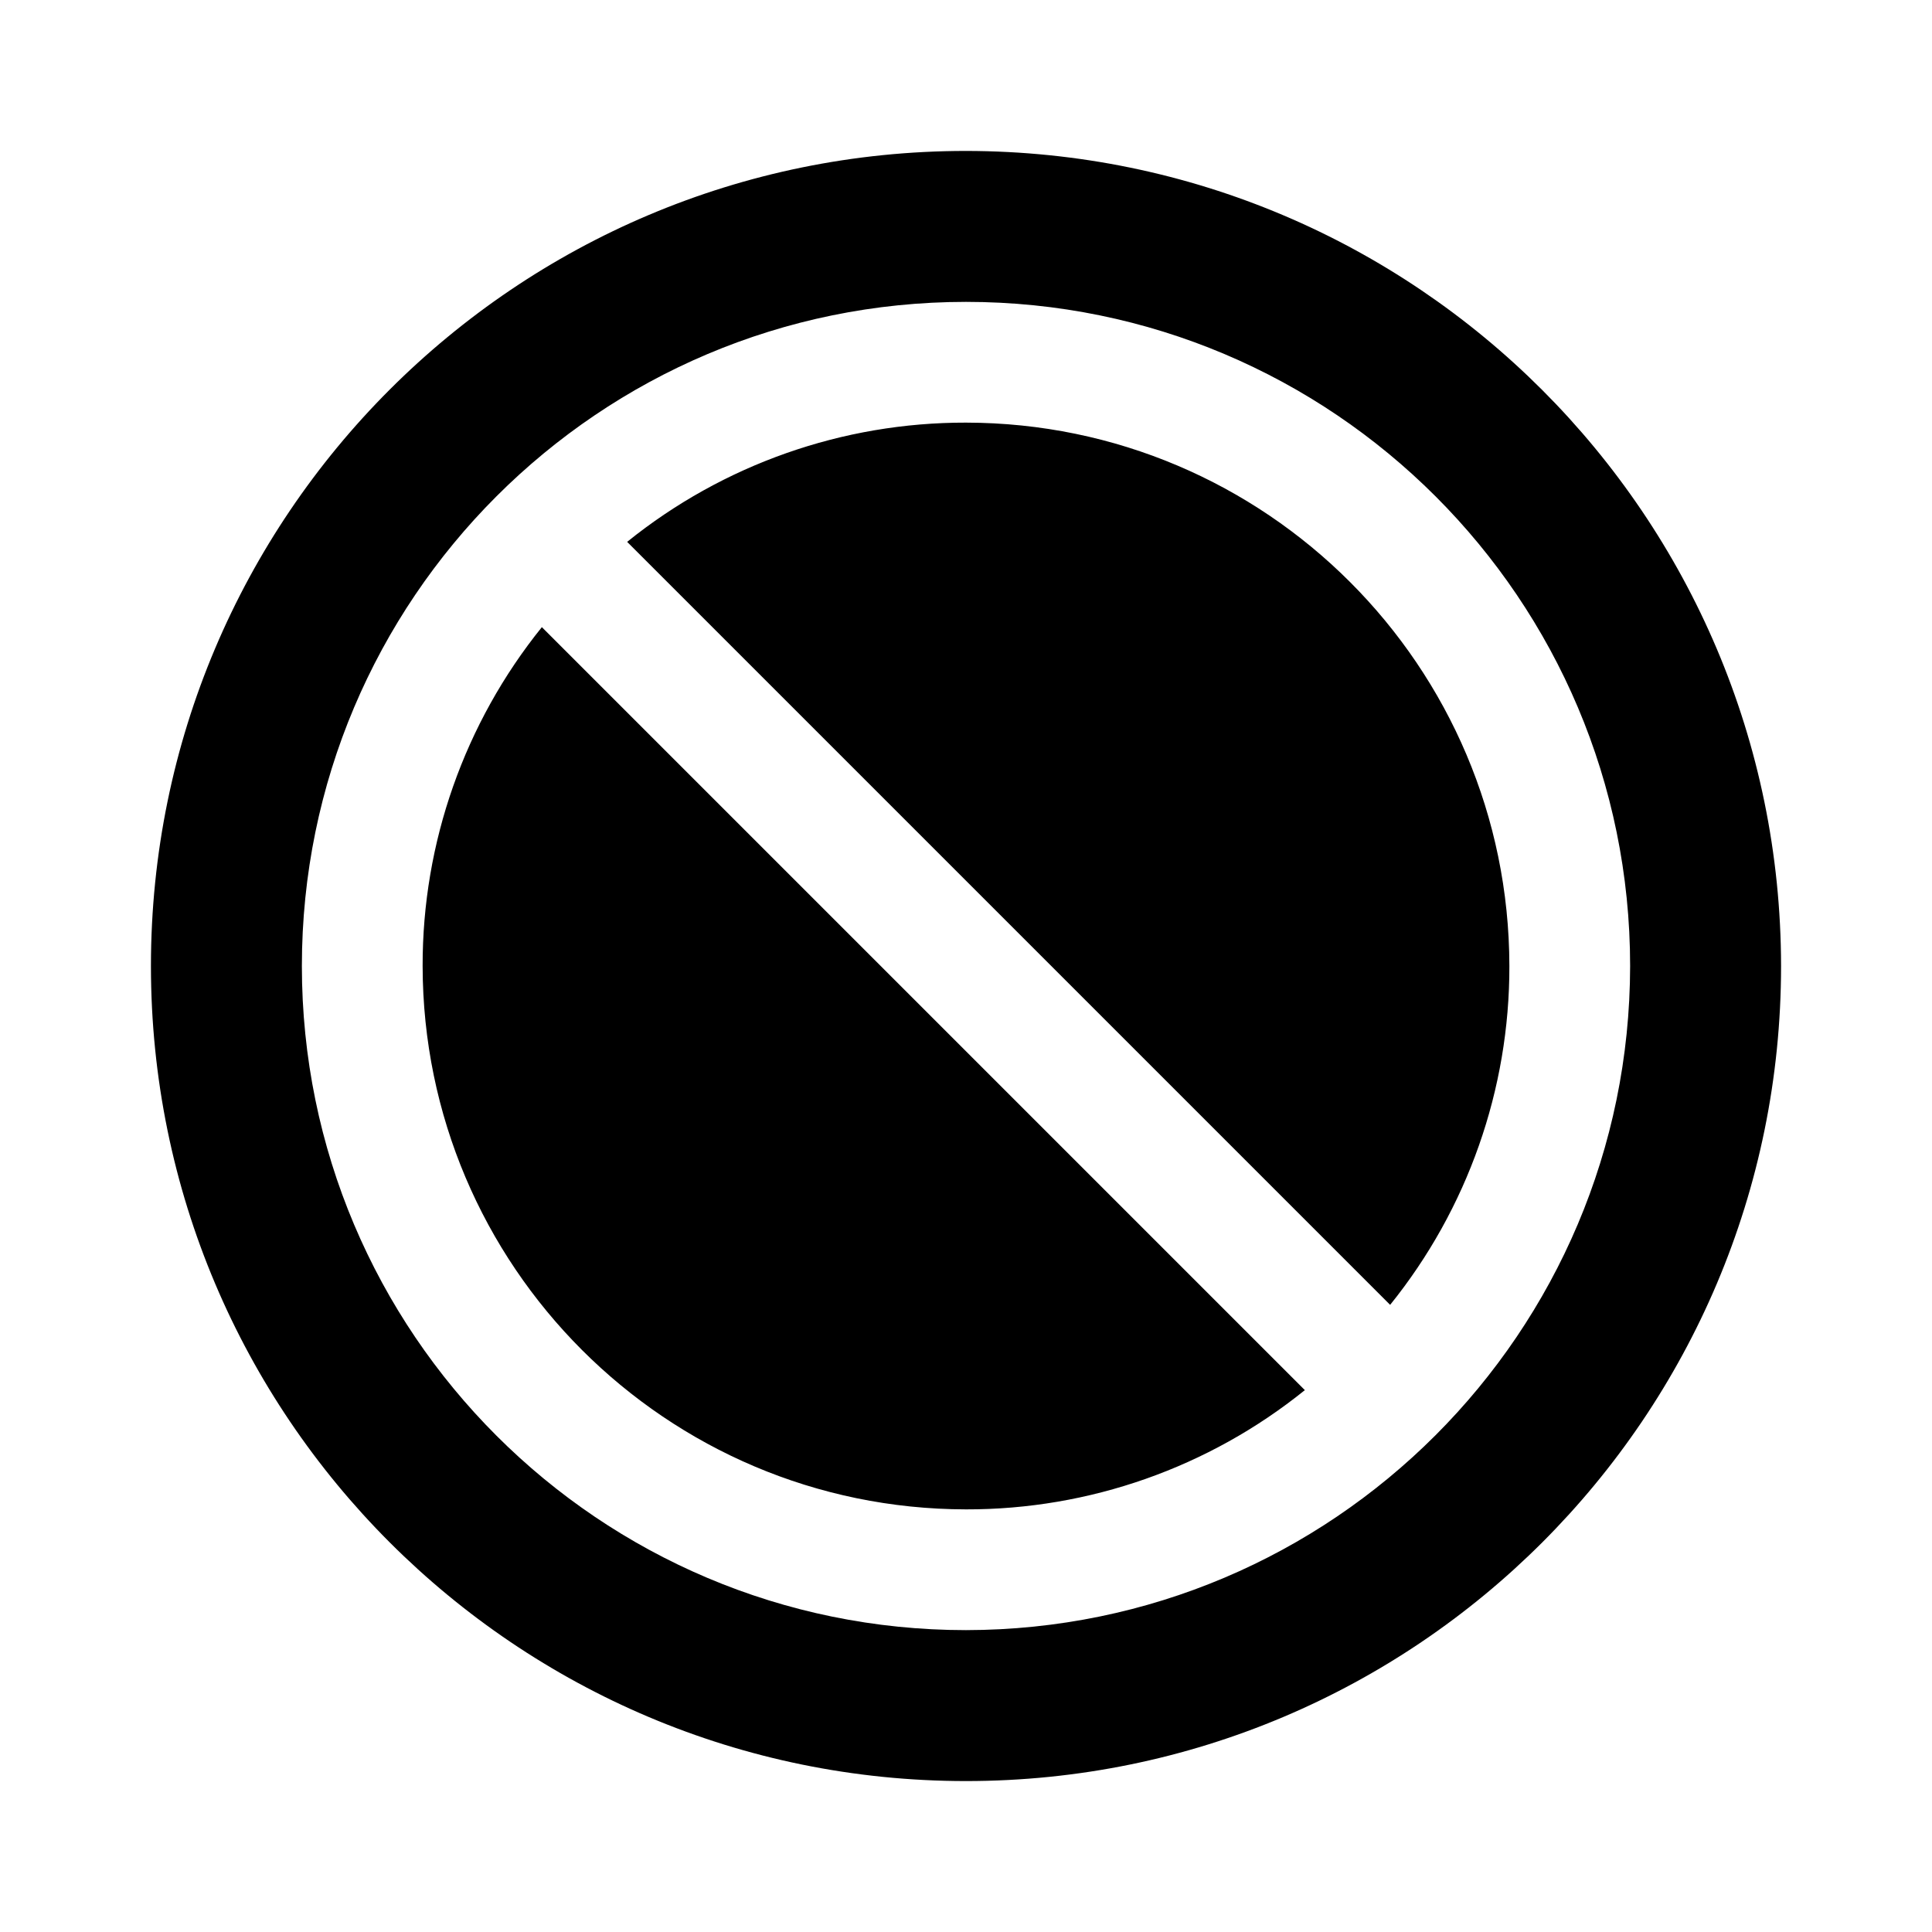
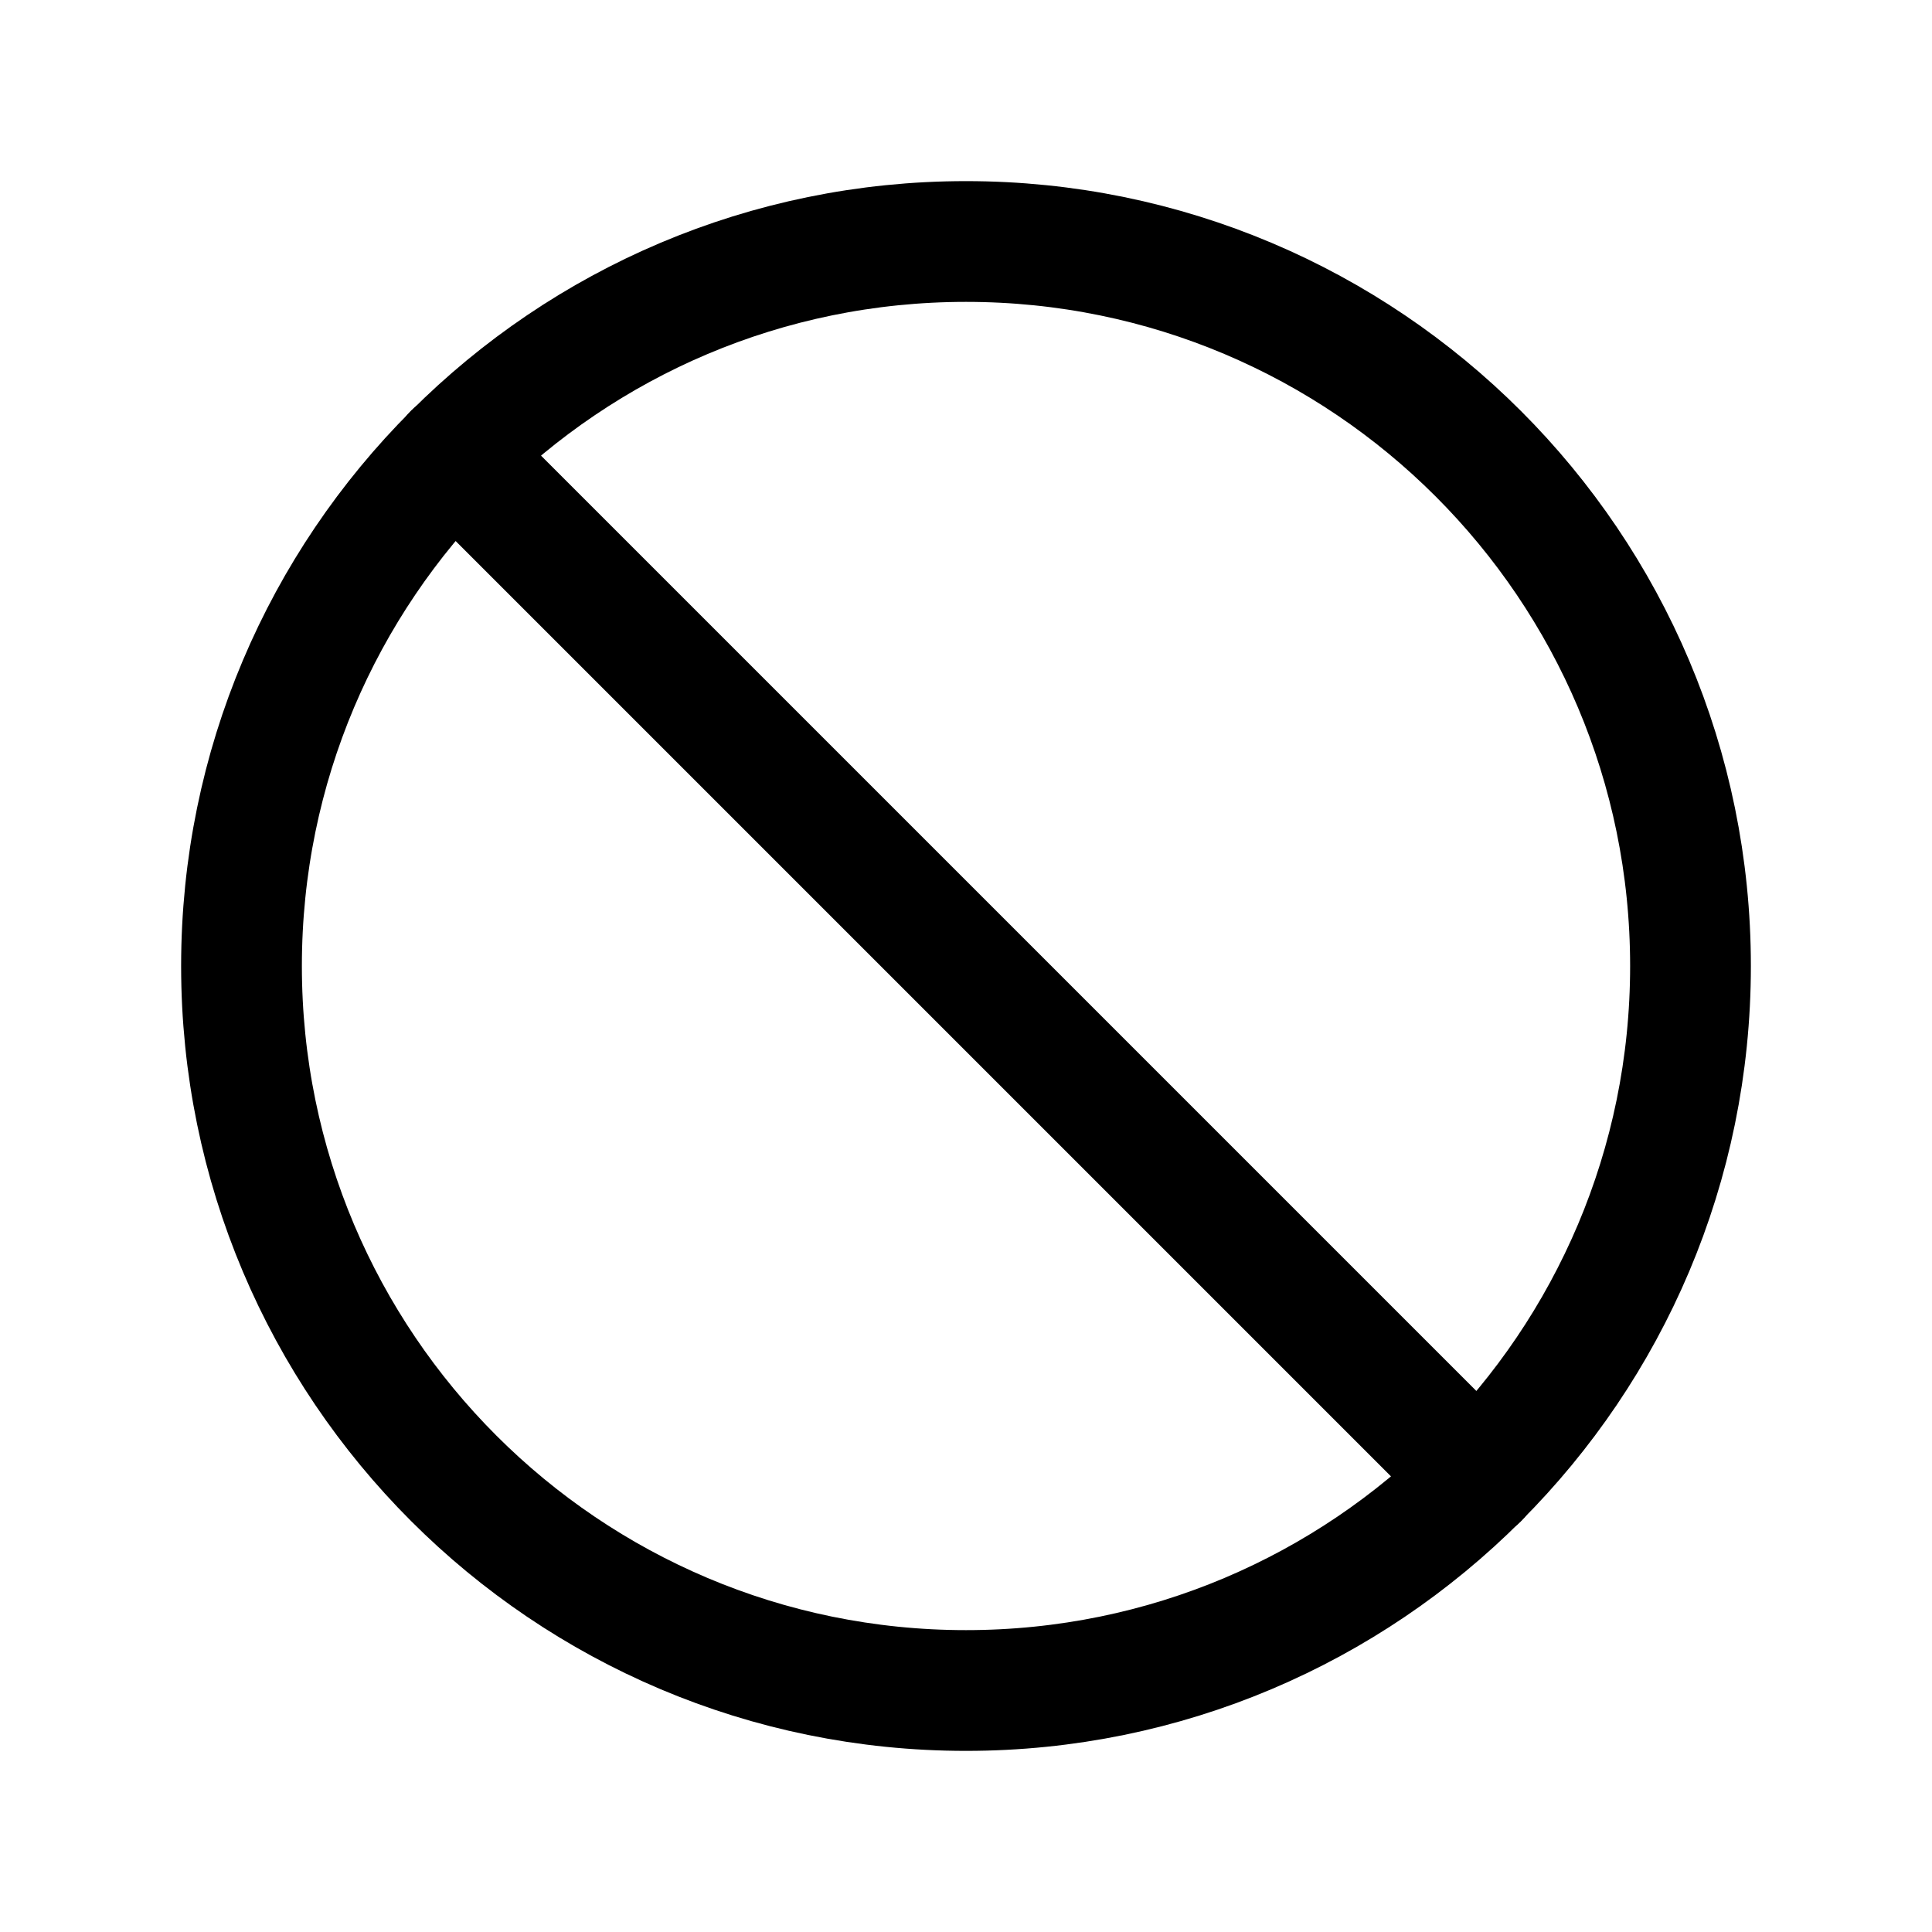
<svg xmlns="http://www.w3.org/2000/svg" viewBox="0 0 256 256">
  <rect width="256" height="256" fill="none" />
-   <path d="M200,128a71.3,71.3,0,0,1-15.8,44.9L83.1,71.8A71.3,71.3,0,0,1,128,56,72.1,72.1,0,0,1,200,128ZM56,128a72.1,72.1,0,0,0,72,72,71.3,71.3,0,0,0,44.9-15.8L71.8,83.1A71.3,71.3,0,0,0,56,128Zm180,0A108,108,0,1,1,128,20,108.1,108.1,0,0,1,236,128Zm-20,0a88,88,0,1,0-88,88A88.1,88.1,0,0,0,216,128Z" />
+   <circle cx="128" cy="128" r="96" fill="none" stroke="#000" stroke-miterlimit="10" stroke-width="16" />
+   <line x1="60.1" y1="60.1" x2="195.9" y2="195.9" fill="none" stroke="#000" stroke-linecap="round" stroke-linejoin="round" stroke-width="16" />
</svg>
